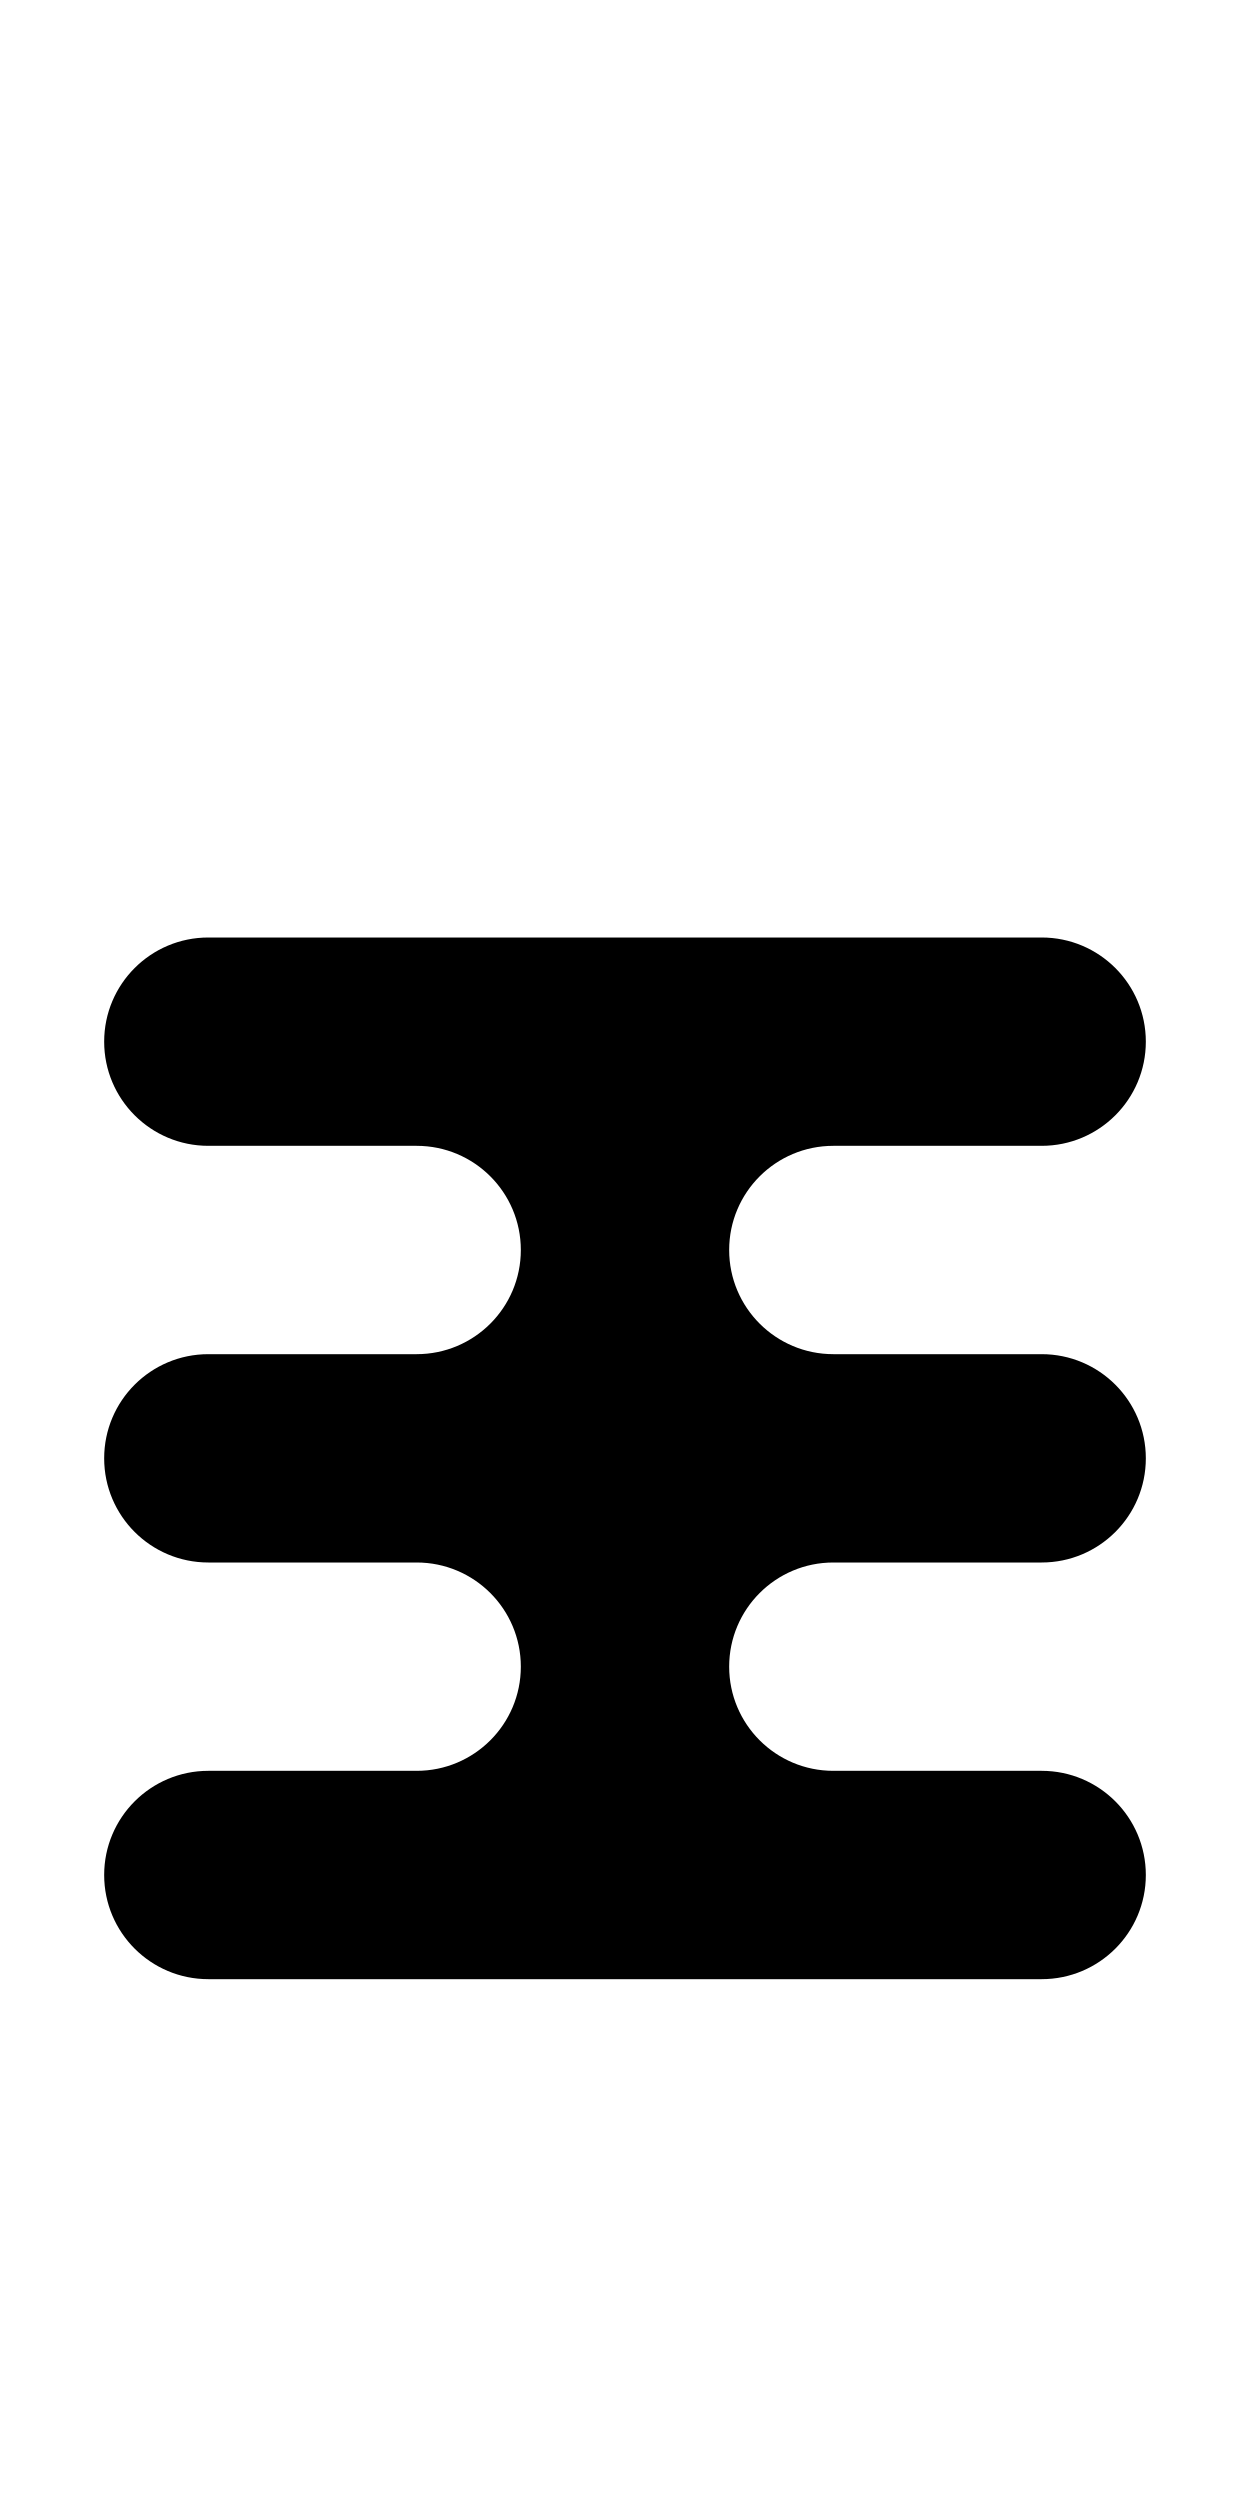
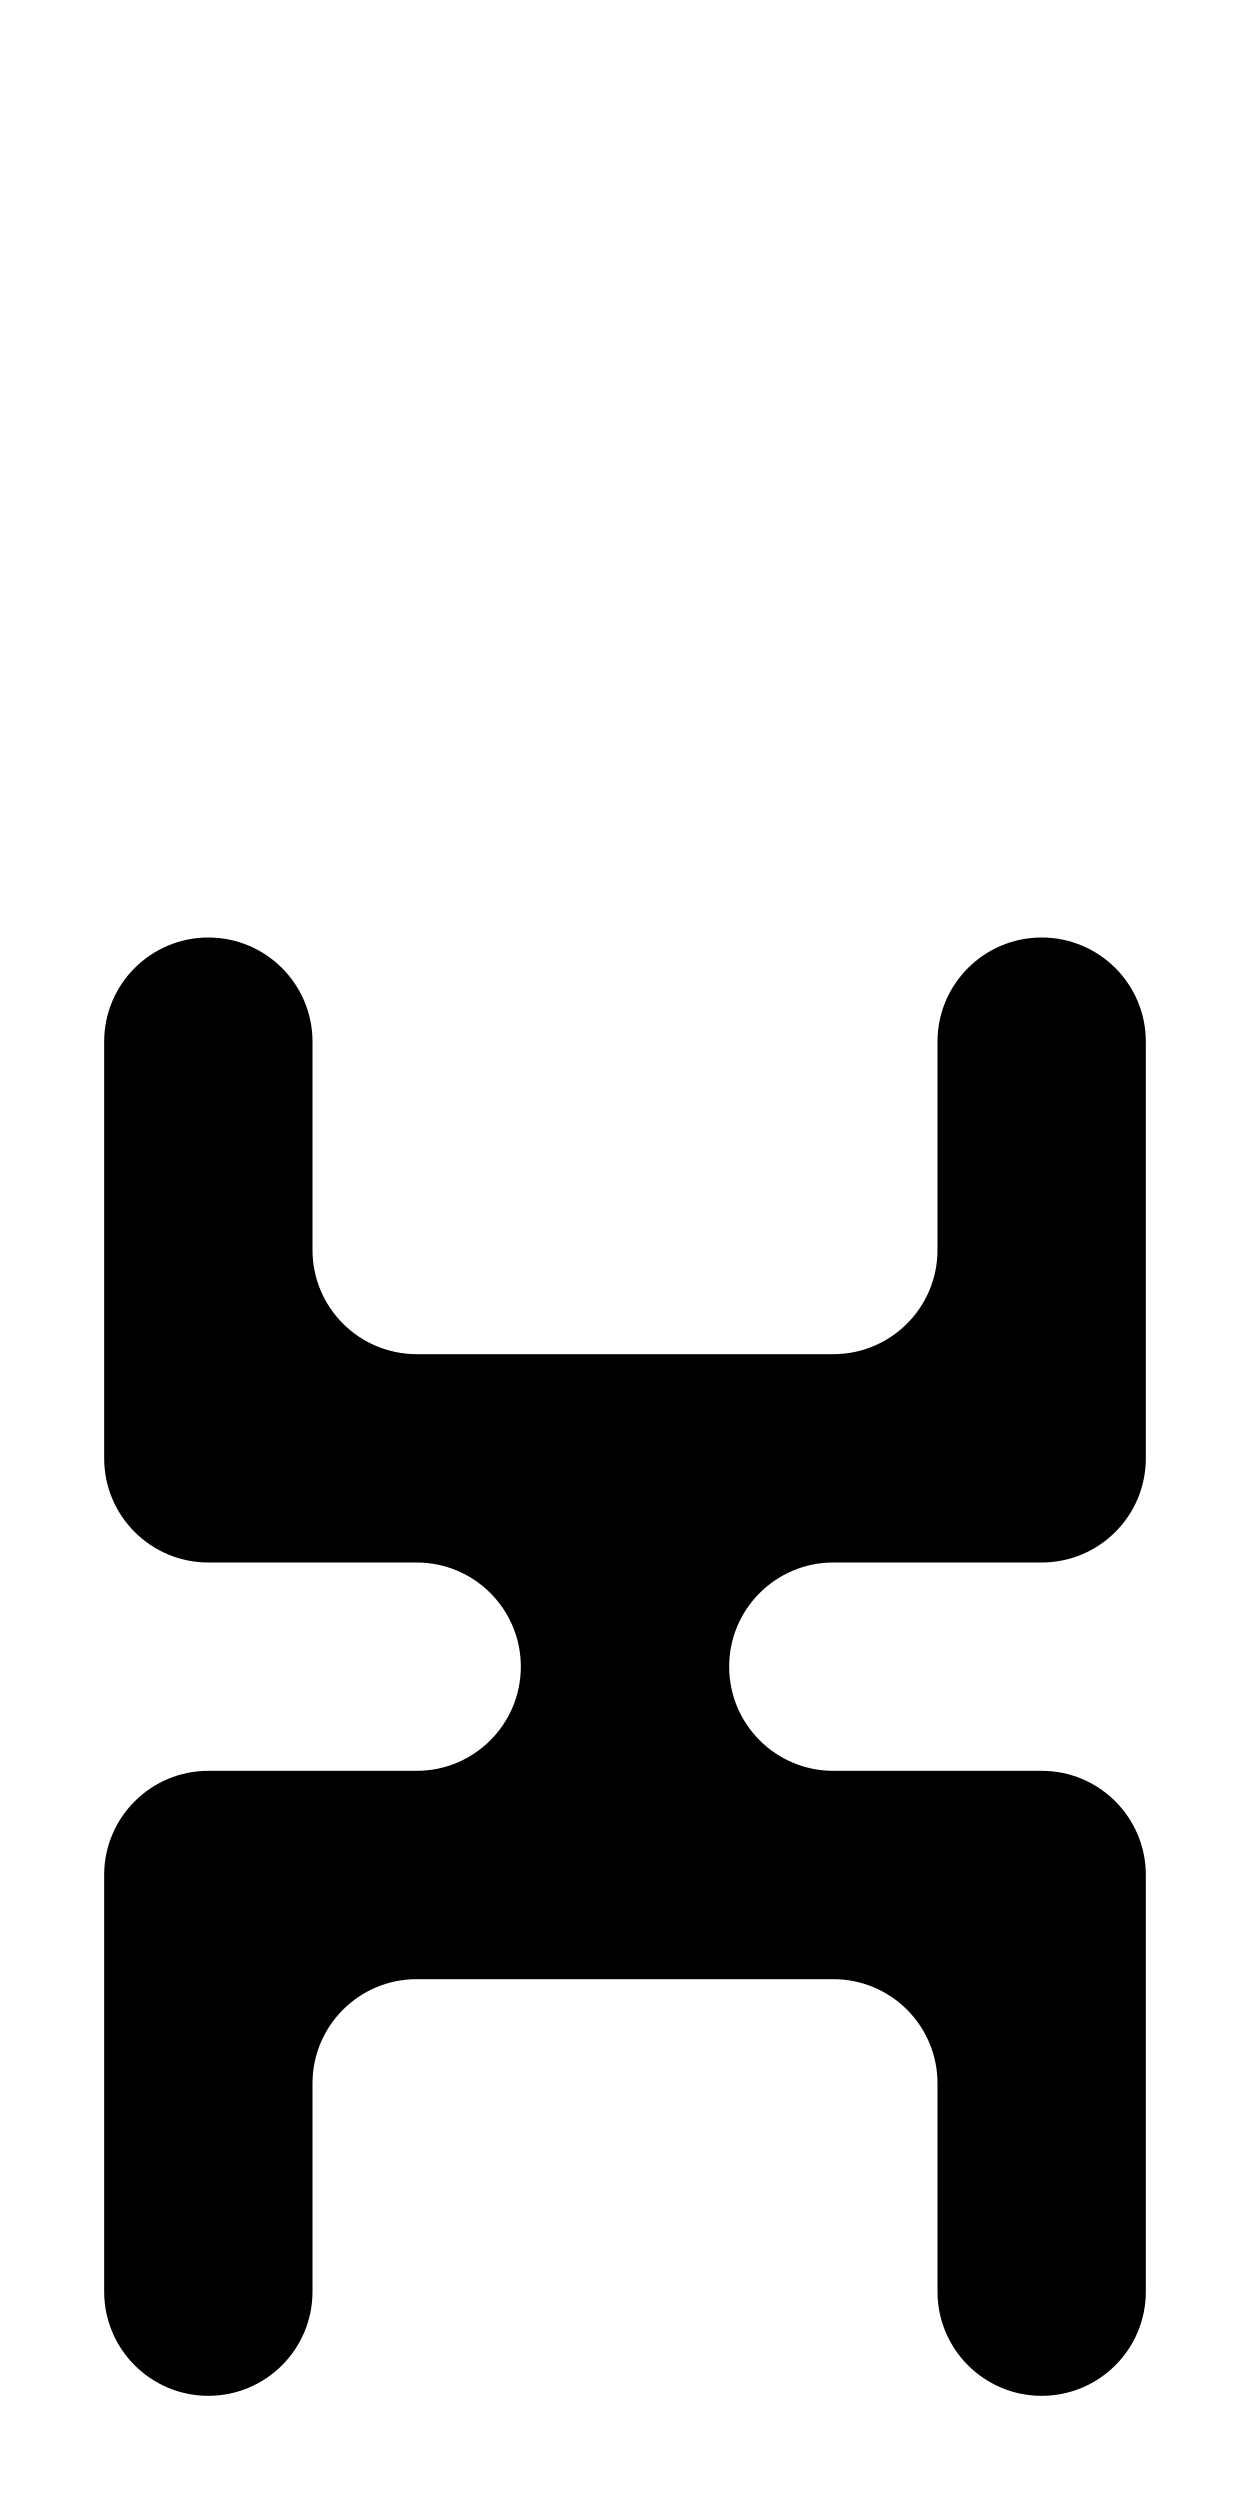
<svg xmlns="http://www.w3.org/2000/svg" width="768" height="1536" viewBox="0 0 768 1536" version="1.1" id="svg1">
  <defs id="defs1">
    </defs>
  <g id="layer1">
-     <path style="baseline-shift:baseline;display:inline;overflow:visible;opacity:1;vector-effect:none;stroke-linecap:square;enable-background:accumulate;stop-color:#000000;stop-opacity:1" d="m 64,640 a 64,64 45 0 0 64,64 h 128 a 64,64 45 0 1 64,64 64,64 135 0 1 -64,64 H 128 a 64,64 135 0 0 -64,64 64,64 45 0 0 64,64 h 128 a 64,64 45 0 1 64,64 64,64 135 0 1 -64,64 H 128 a 64,64 135 0 0 -64,64 64,64 45 0 0 64,64 h 512 a 64,64 135 0 0 64,-64 64,64 45 0 0 -64,-64 H 512 a 64,64 45 0 1 -64,-64 64,64 135 0 1 64,-64 h 128 a 64,64 135 0 0 64,-64 64,64 45 0 0 -64,-64 H 512 a 64,64 45 0 1 -64,-64 64,64 135 0 1 64,-64 h 128 a 64,64 135 0 0 64,-64 64,64 45 0 0 -64,-64 H 128 a 64,64 135 0 0 -64,64 z" id="path119" />
+     <path style="baseline-shift:baseline;display:inline;overflow:visible;opacity:1;vector-effect:none;stroke-linecap:square;enable-background:accumulate;stop-color:#000000;stop-opacity:1" d="m 64,640 v 256 a 64,64 45 0 0 64,64 h 128 a 64,64 45 0 1 64,64 64,64 135 0 1 -64,64 H 128 a 64,64 135 0 0 -64,64 v 256 a 64,64 45 0 0 64,64 64,64 135 0 0 64,-64 v -128 a 64,64 135 0 1 64,-64 h 256 a 64,64 45 0 1 64,64 v 128 a 64,64 45 0 0 64,64 64,64 135 0 0 64,-64 l 0,-256 a 64,64 45 0 0 -64,-64 H 512 a 64,64 45 0 1 -64,-64 64,64 135 0 1 64,-64 h 128 a 64,64 135 0 0 64,-64 l 0,-256 a 64,64 45 0 0 -64,-64 64,64 135 0 0 -64,64 v 128 a 64,64 135 0 1 -64,64 H 256 A 64,64 45 0 1 192,768 V 640 a 64,64 45 0 0 -64,-64 64,64 135 0 0 -64,64 z" id="path3" />
  </g>
</svg>
